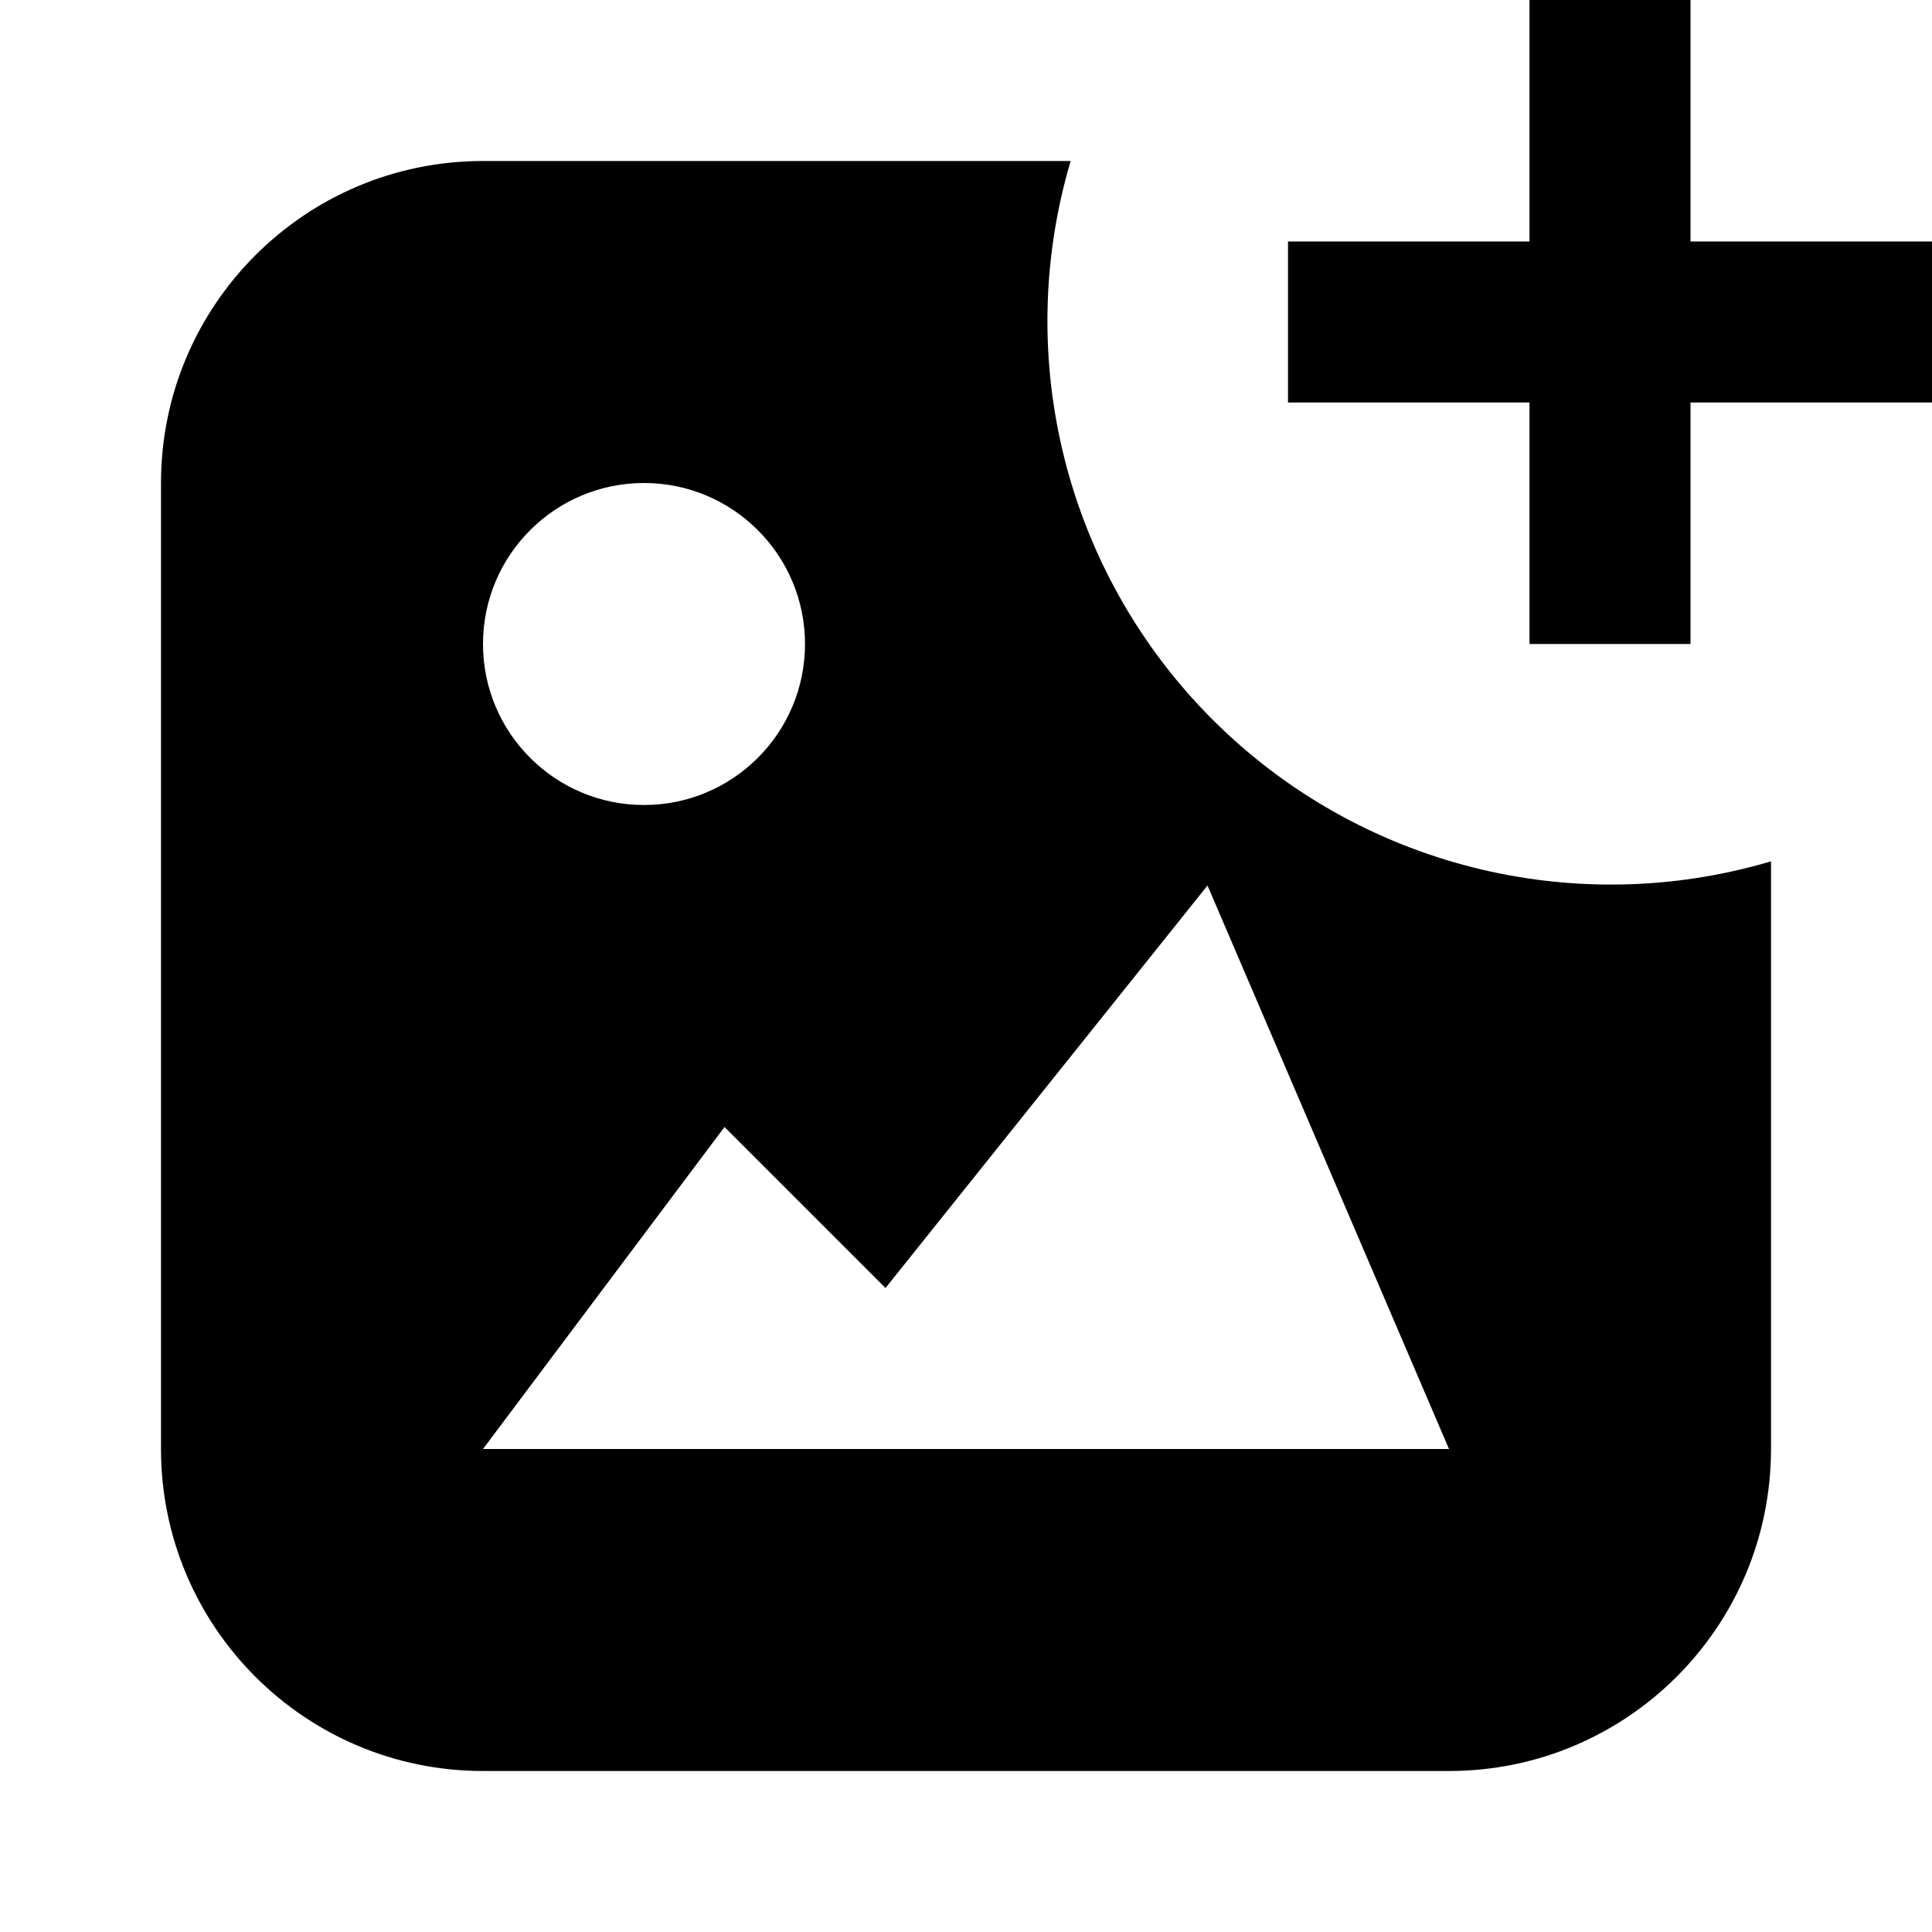
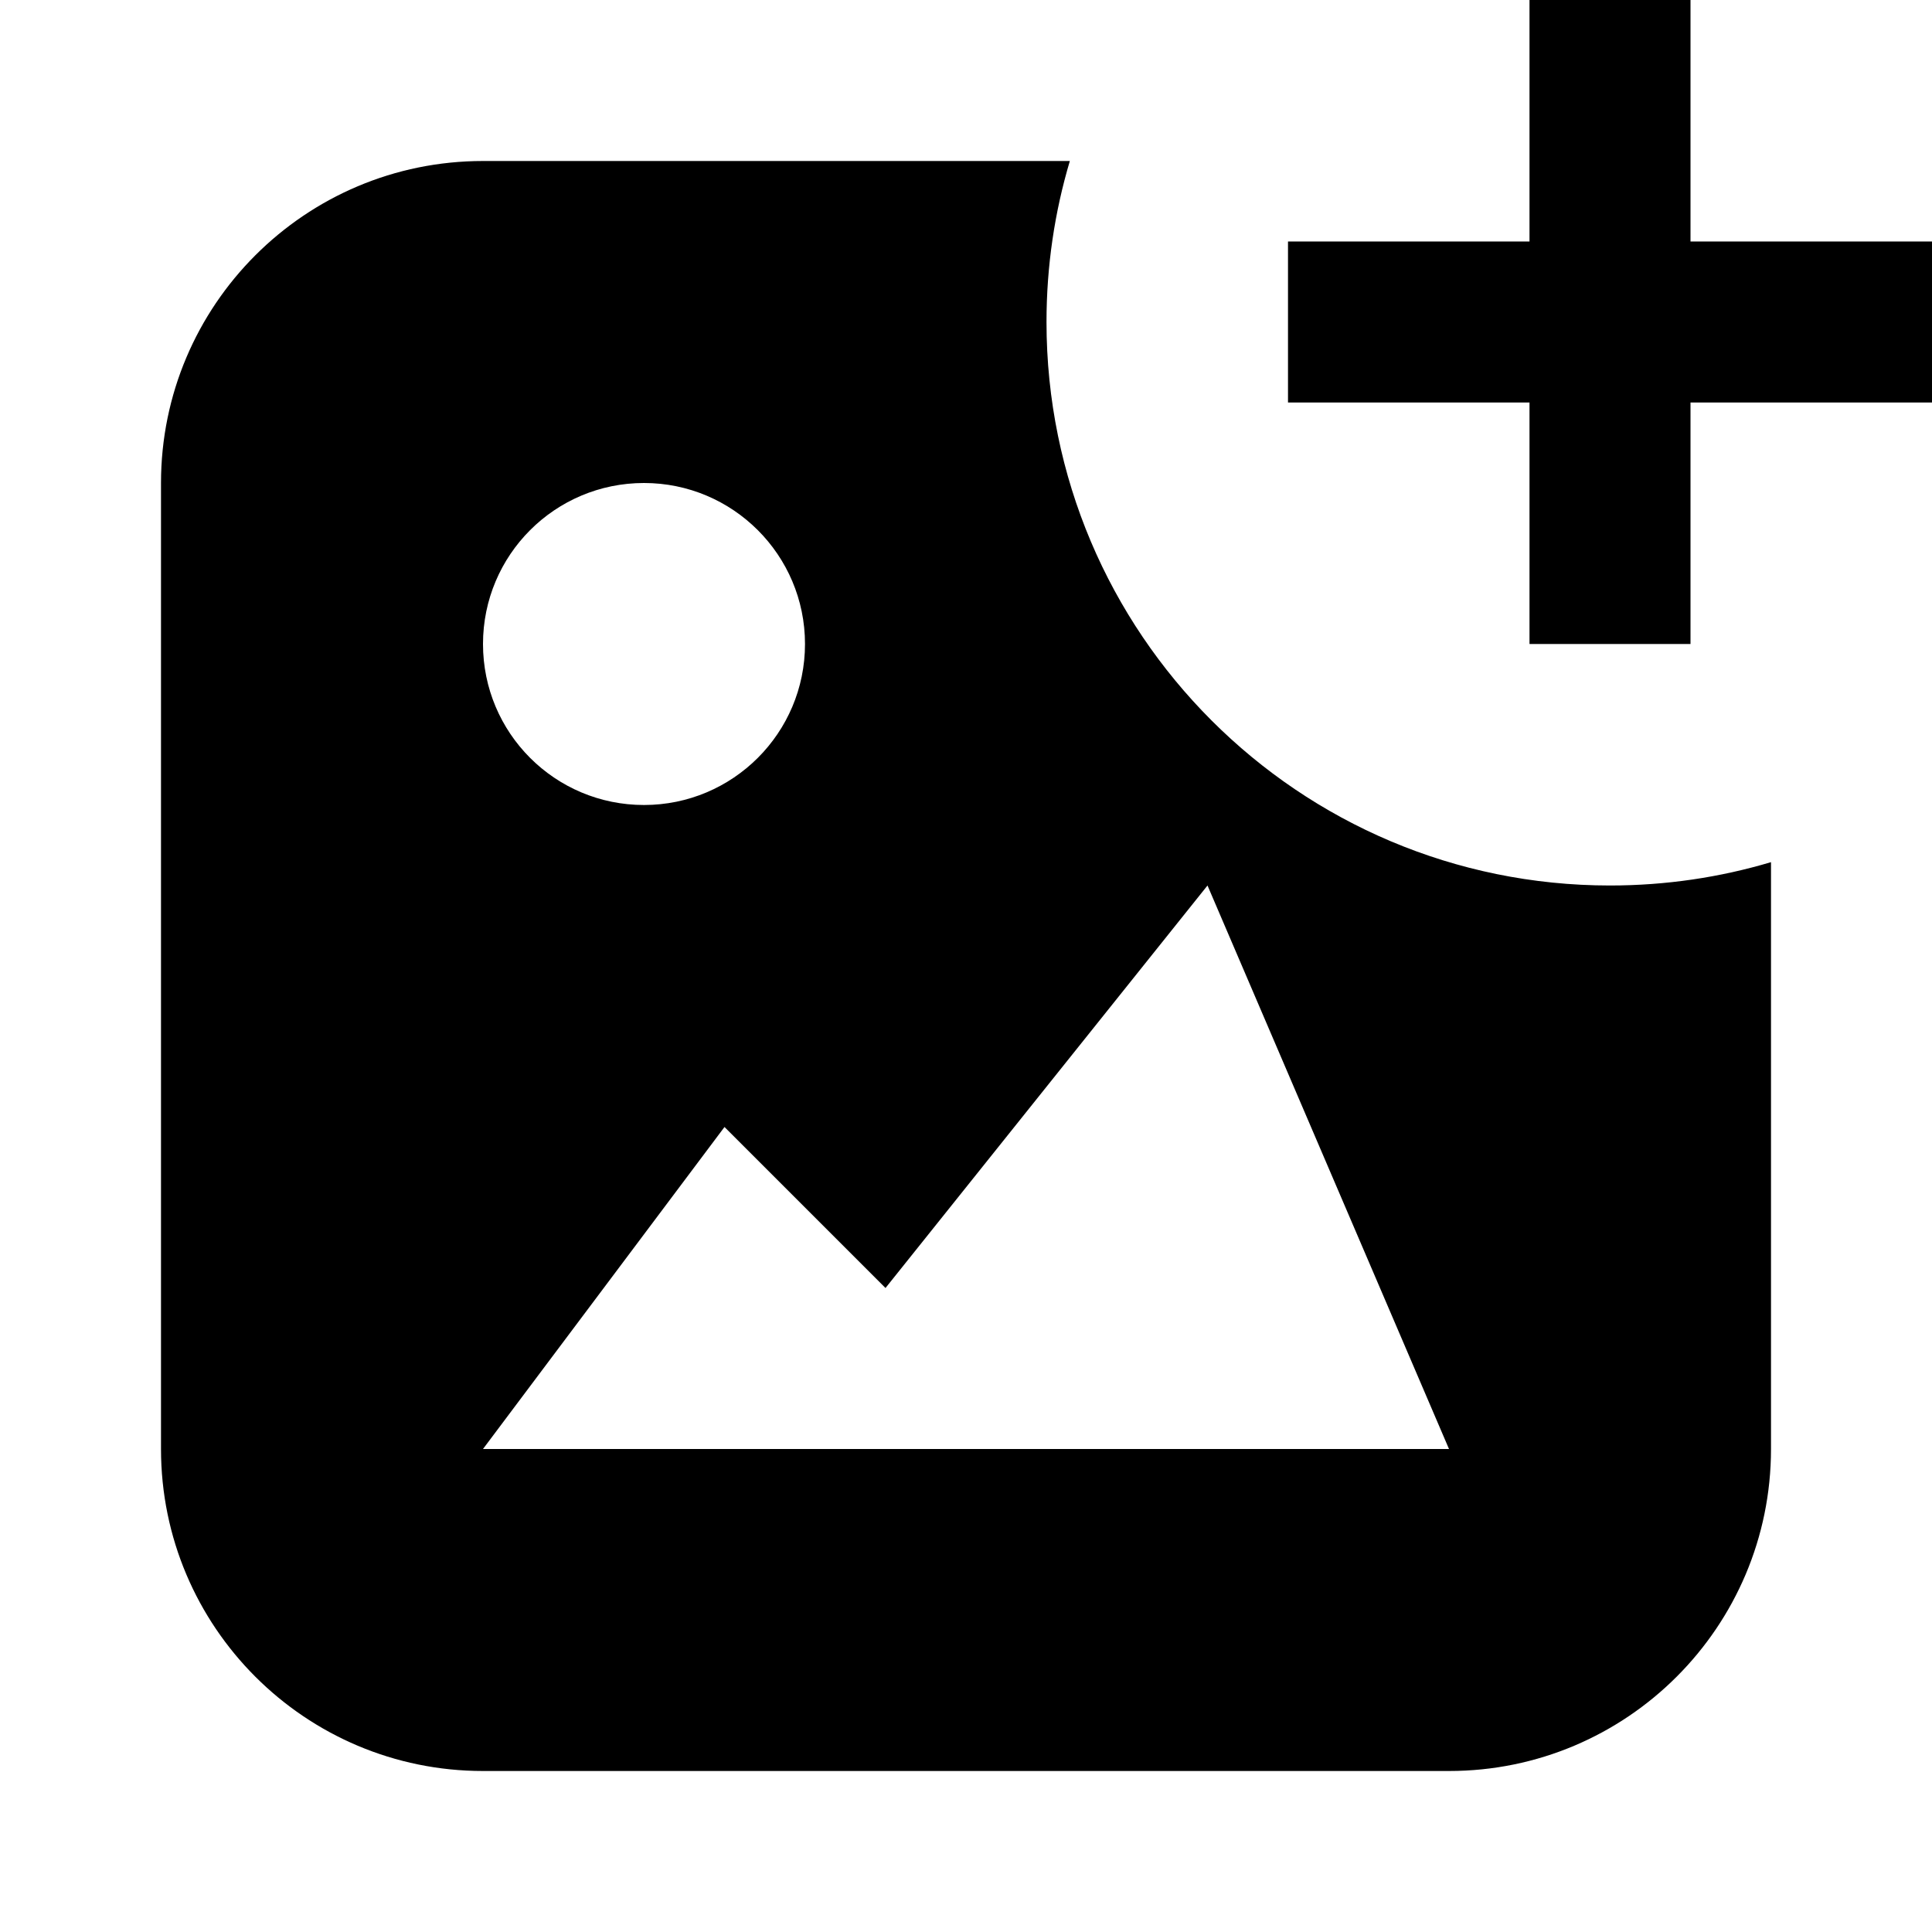
<svg viewBox="0 0 24 24">
-   <path fill-rule="evenodd" d="M13.3 2H6a4 4 0 0 0-4 4v12a4 4 0 0 0 4 4h12a4 4 0 0 0 4-4v-7.3A7 7 0 0 1 13.3 2ZM8 6a2 2 0 1 1 0 4 2 2 0 0 1 0-4ZM6 18l3-4 2 2 4-5 3 7H6Z" clip-rule="evenodd" />
-   <path d="M21 0v3h3v2h-3v3h-2V5h-3V3h3V0h2Z" />
+   <path fill-rule="evenodd" clip-rule="evenodd" d="M13.29 2L6 2C3.791 2 2 3.791 2 6V18C2 20.209 3.791 22 6 22H18C20.209 22 22 20.209 22 18V10.71C21.366 10.899 20.695 11 20 11C16.134 11 13 7.866 13 4C13 3.305 13.101 2.634 13.29 2ZM8 6C9.103 6 10 6.895 10 8C10 9.106 9.103 10 8 10C6.894 10 6 9.106 6 8C6 6.895 6.894 6 8 6ZM6 18L9 14L11 16L15 11L18 18H6Z" />
+   <path d="M21 0V3H24V5H21V8H19V5H16V3H19V0H21Z" />
</svg>
